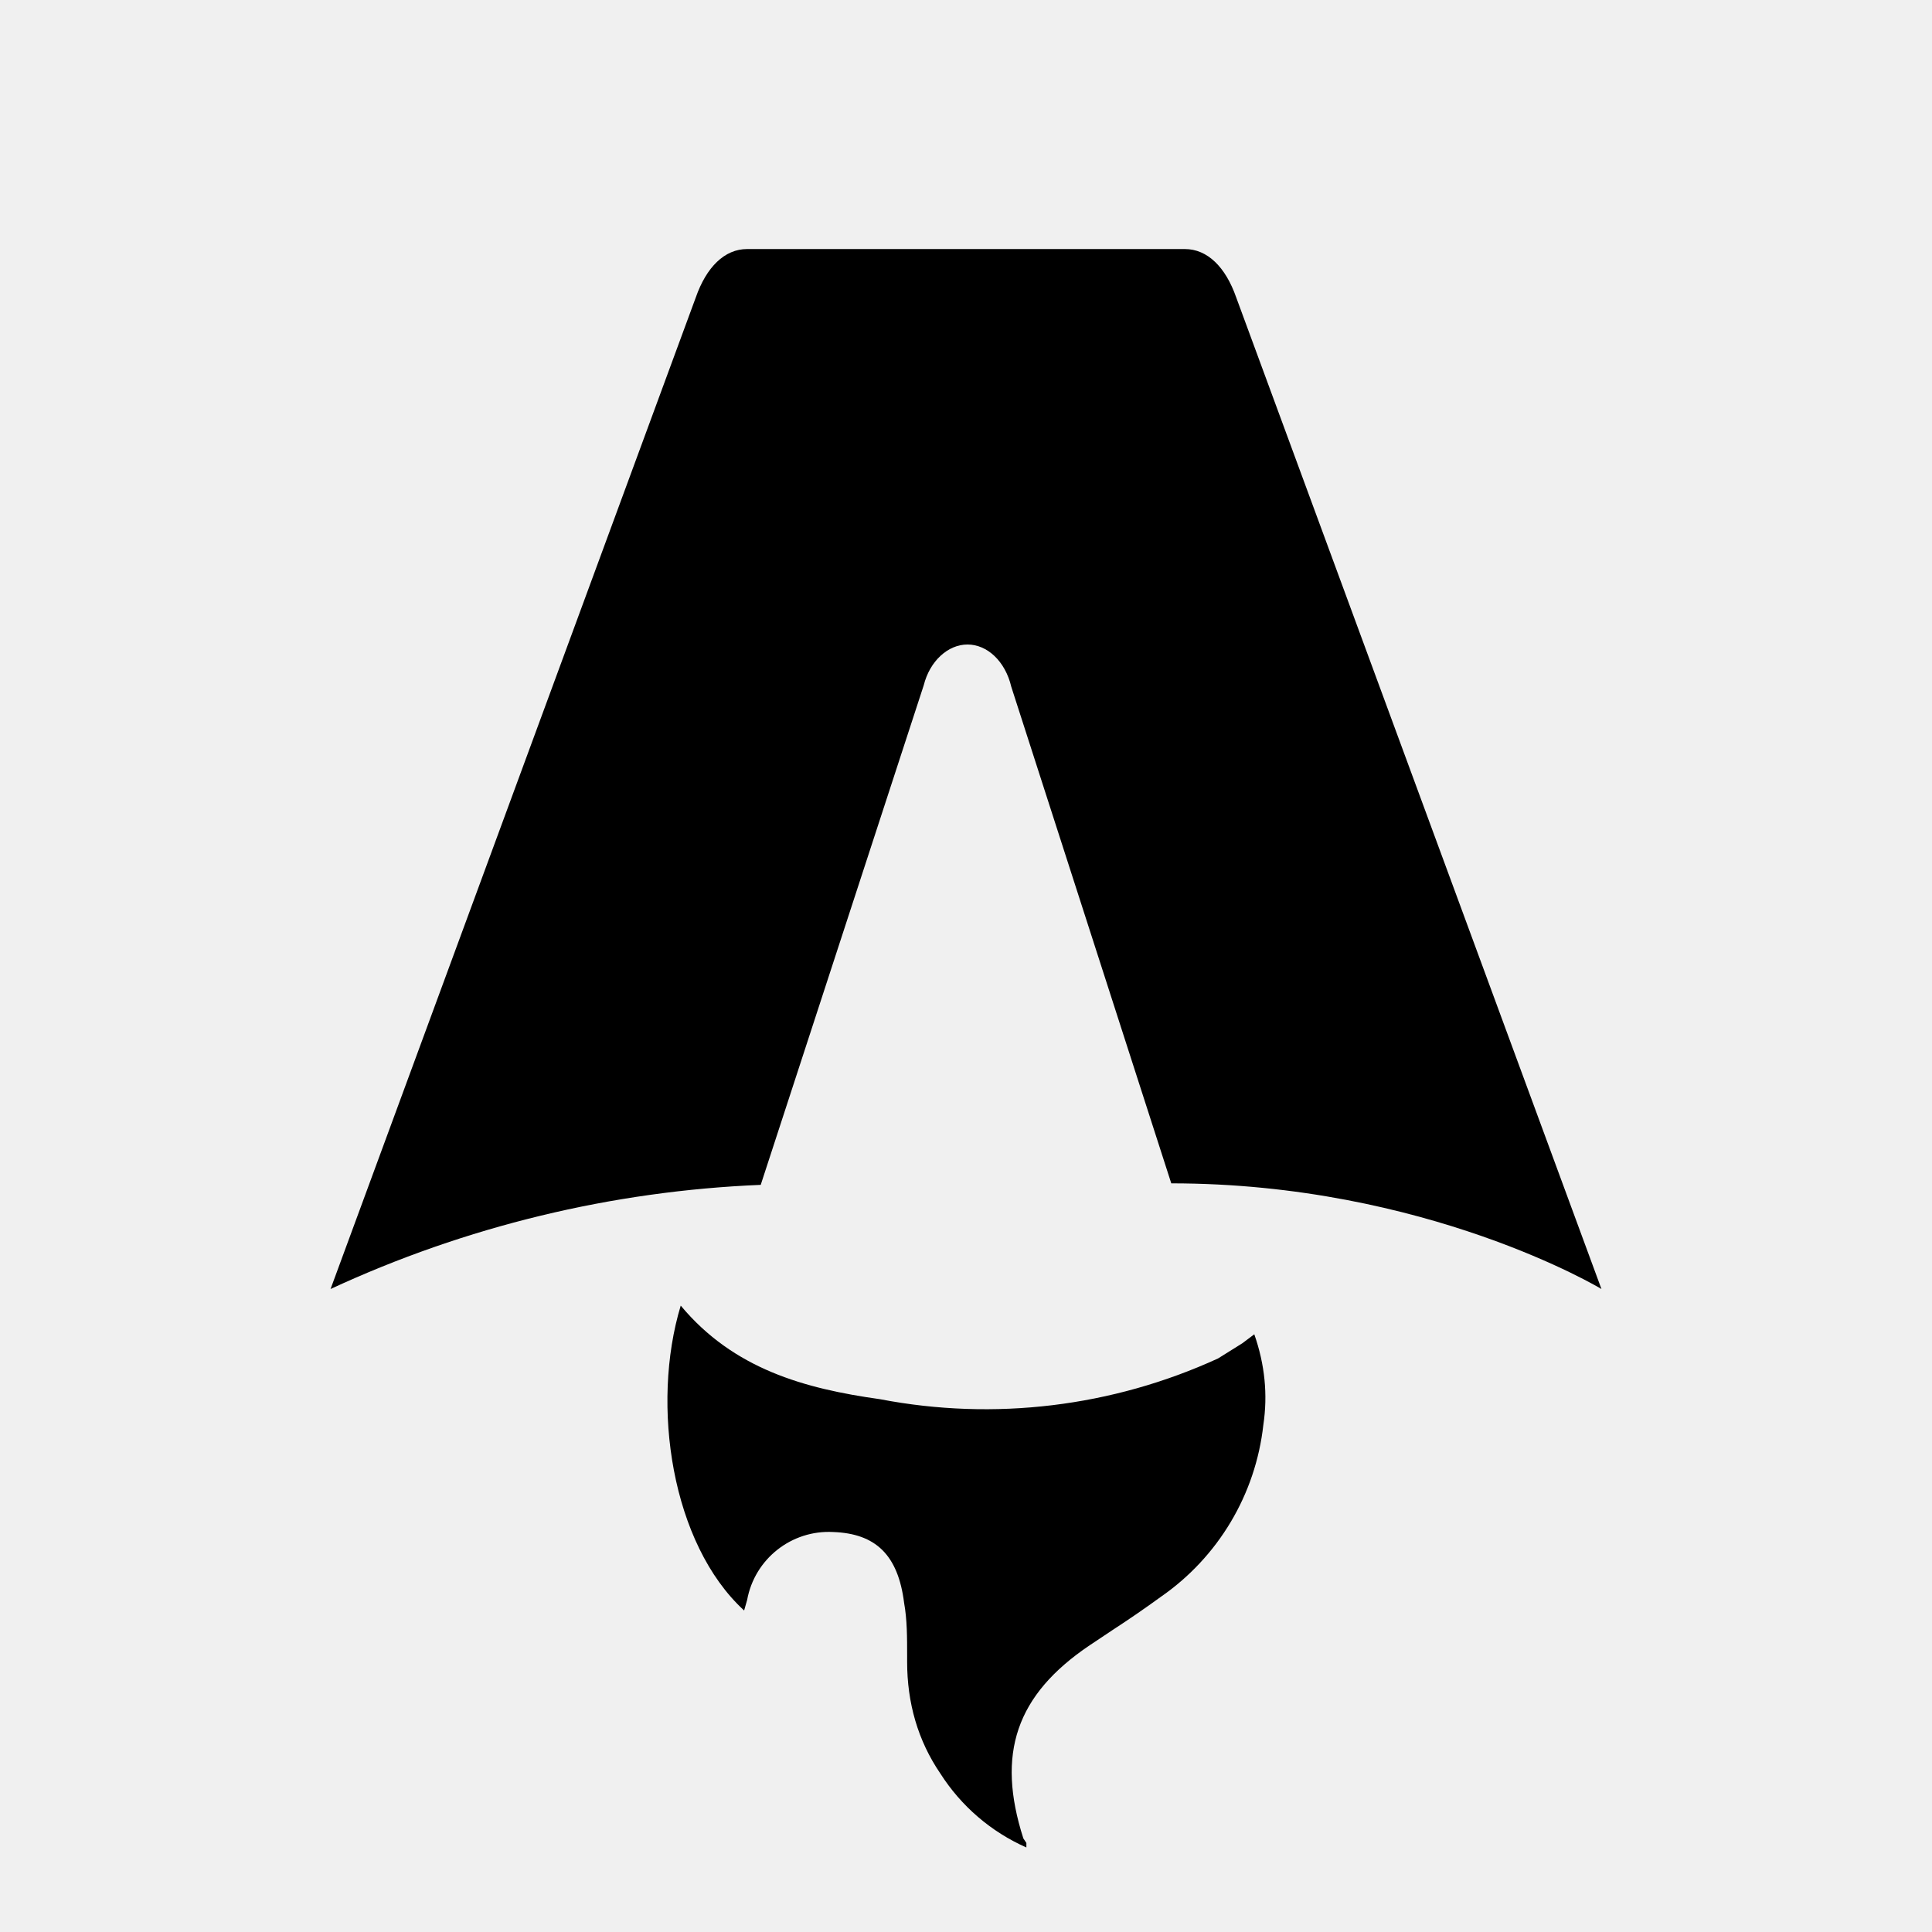
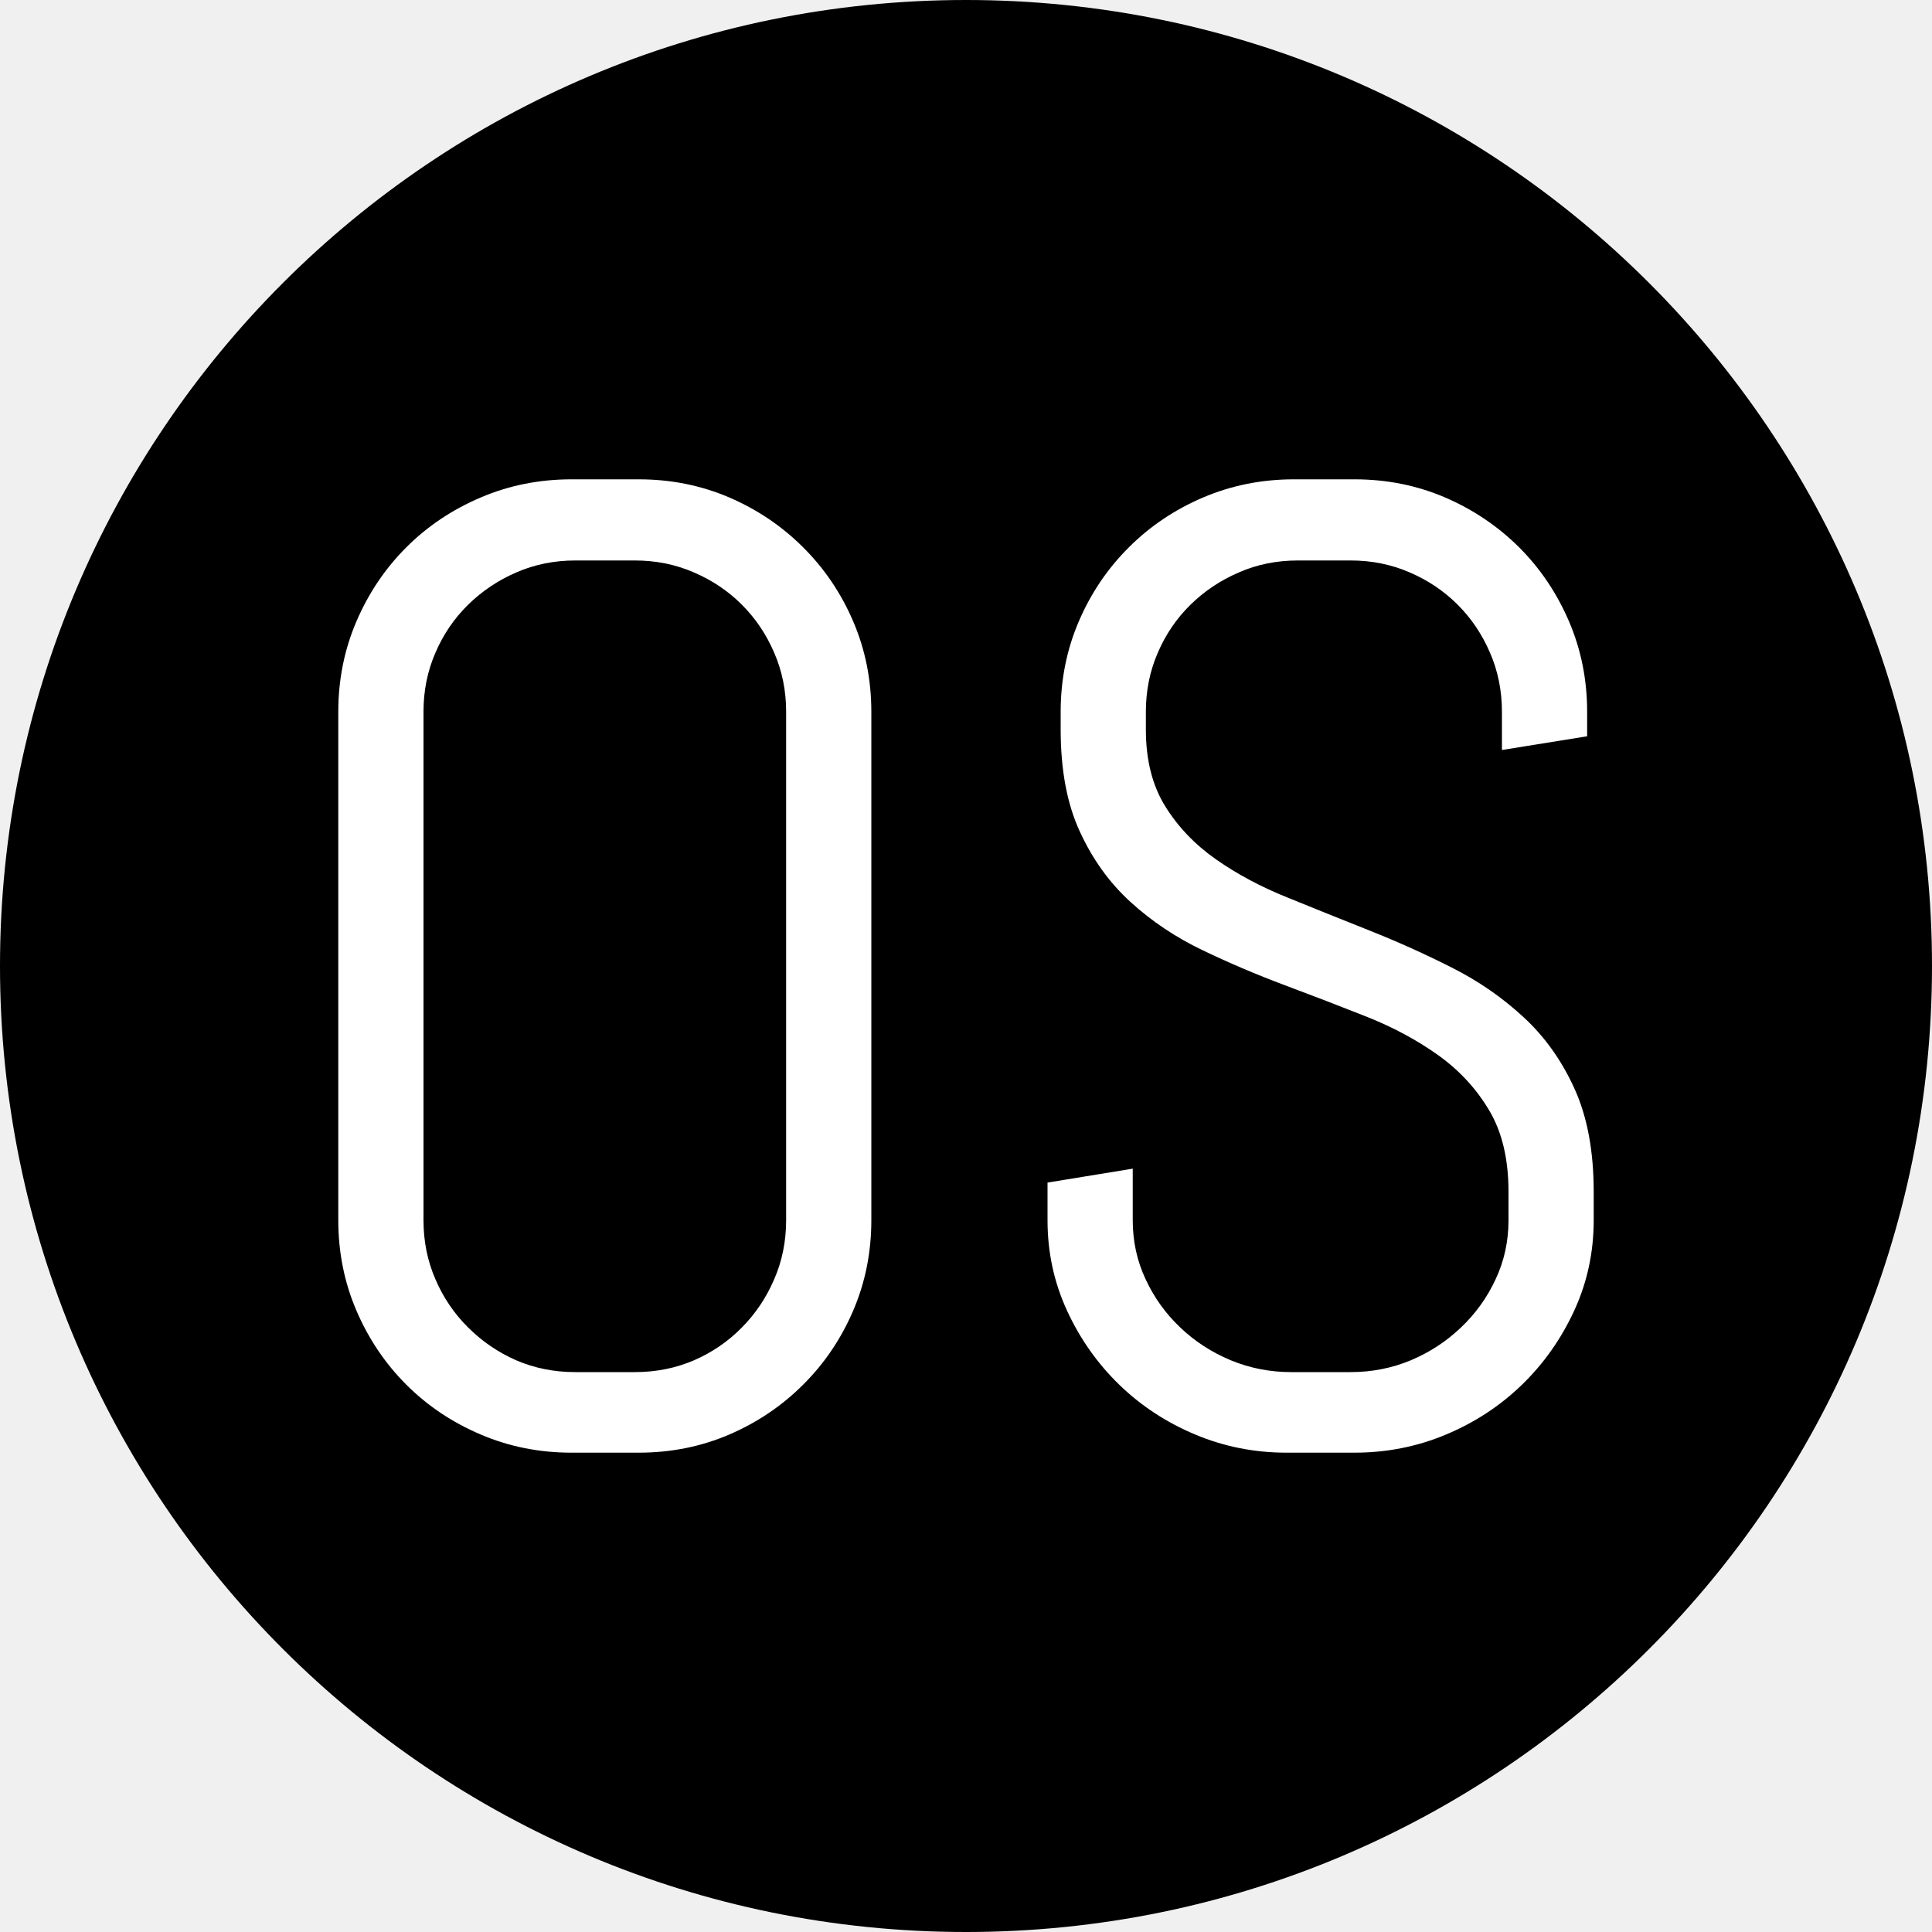
- <svg xmlns="http://www.w3.org/2000/svg" fill="none" viewBox="0 0 128 128">
-   <path d="M50.4 78.5a75.1 75.1 0 0 0-28.5 6.9l24.2-65.7c.7-2 1.9-3.2 3.4-3.2h29c1.5 0 2.7 1.2 3.4 3.2l24.2 65.7s-11.6-7-28.5-7L67 45.5c-.4-1.7-1.6-2.8-2.9-2.8-1.3 0-2.5 1.1-2.9 2.7L50.4 78.5Zm-1.1 28.2Zm-4.2-20.2c-2 6.6-.6 15.8 4.2 20.2a17.5 17.5 0 0 1 .2-.7 5.5 5.5 0 0 1 5.7-4.5c2.8.1 4.3 1.5 4.7 4.7.2 1.1.2 2.3.2 3.5v.4c0 2.7.7 5.2 2.2 7.4a13 13 0 0 0 5.7 4.9v-.3l-.2-.3c-1.8-5.6-.5-9.5 4.4-12.8l1.5-1a73 73 0 0 0 3.2-2.2 16 16 0 0 0 6.8-11.4c.3-2 .1-4-.6-6l-.8.6-1.6 1a37 37 0 0 1-22.4 2.7c-5-.7-9.7-2-13.2-6.2Z" />
+ <svg xmlns="http://www.w3.org/2000/svg" viewBox="0 0 100 100">
+   <rect width="100" height="100" rx="50" fill="#000000" />
+   <path d="M45.10 63.16L45.10 63.16Q45.10 65.65 44.16 67.84Q43.22 70.03 41.57 71.67Q39.93 73.31 37.75 74.25Q35.56 75.19 33.06 75.19L33.06 75.19L29.58 75.19Q27.08 75.19 24.88 74.25Q22.67 73.31 21.03 71.67Q19.39 70.03 18.45 67.84Q17.51 65.65 17.51 63.16L17.51 63.16L17.51 36.84Q17.51 34.35 18.45 32.16Q19.39 29.97 21.03 28.33Q22.67 26.69 24.88 25.75Q27.08 24.81 29.58 24.81L29.58 24.81L33.06 24.81Q35.56 24.81 37.75 25.75Q39.93 26.69 41.57 28.33Q43.22 29.97 44.16 32.16Q45.10 34.35 45.10 36.84L45.10 36.84L45.10 63.16ZM40.69 63.16L40.69 36.84Q40.69 35.20 40.07 33.78Q39.46 32.36 38.40 31.30Q37.34 30.24 35.92 29.63Q34.50 29.01 32.86 29.01L32.86 29.01L29.78 29.01Q28.14 29.01 26.72 29.63Q25.31 30.24 24.23 31.30Q23.15 32.36 22.54 33.78Q21.92 35.20 21.92 36.84L21.92 36.84L21.92 63.16Q21.92 64.80 22.54 66.22Q23.15 67.64 24.23 68.71Q25.31 69.79 26.72 70.41Q28.14 71.02 29.78 71.02L29.78 71.02L32.86 71.02Q34.50 71.02 35.92 70.41Q37.34 69.79 38.40 68.71Q39.46 67.64 40.07 66.22Q40.69 64.80 40.69 63.16L40.69 63.16ZM82.49 61.69L82.49 63.16Q82.49 65.65 81.48 67.84Q80.47 70.03 78.78 71.67Q77.09 73.31 74.85 74.25Q72.61 75.19 70.11 75.19L70.11 75.19L66.59 75.19Q64.10 75.19 61.86 74.25Q59.62 73.31 57.93 71.67Q56.24 70.03 55.23 67.84Q54.22 65.65 54.22 63.16L54.22 63.16L54.22 61.21L58.63 60.49L58.63 63.16Q58.63 64.80 59.30 66.22Q59.96 67.64 61.09 68.71Q62.22 69.79 63.71 70.41Q65.19 71.02 66.83 71.02L66.83 71.02L69.91 71.02Q71.55 71.02 73.02 70.41Q74.49 69.79 75.62 68.71Q76.75 67.64 77.41 66.22Q78.08 64.80 78.08 63.16L78.08 63.16L78.08 61.69Q78.08 59.16 77.09 57.49Q76.10 55.81 74.46 54.63Q72.81 53.45 70.75 52.63Q68.68 51.81 66.49 50.99Q64.30 50.17 62.24 49.18Q60.17 48.19 58.53 46.70Q56.89 45.21 55.90 43.06Q54.90 40.91 54.90 37.76L54.90 37.76L54.90 36.84Q54.90 34.35 55.84 32.16Q56.78 29.97 58.43 28.33Q60.07 26.69 62.27 25.75Q64.48 24.81 66.97 24.81L66.97 24.81L70.11 24.81Q72.61 24.81 74.80 25.75Q76.98 26.69 78.63 28.33Q80.27 29.97 81.21 32.16Q82.15 34.35 82.15 36.84L82.15 36.84L82.15 38.11L77.74 38.82L77.74 36.84Q77.74 35.20 77.12 33.78Q76.51 32.36 75.45 31.30Q74.39 30.24 72.97 29.63Q71.55 29.01 69.91 29.01L69.91 29.01L67.18 29.01Q65.53 29.01 64.12 29.63Q62.70 30.24 61.62 31.30Q60.54 32.36 59.93 33.78Q59.31 35.20 59.31 36.84L59.31 36.84L59.31 37.76Q59.31 40.12 60.31 41.73Q61.30 43.33 62.94 44.48Q64.58 45.63 66.65 46.46Q68.71 47.30 70.90 48.17Q73.09 49.04 75.16 50.09Q77.22 51.13 78.86 52.65Q80.51 54.17 81.50 56.36Q82.49 58.54 82.49 61.69L82.49 61.69Z" fill="#ffffff" />
  <style>
-         path { fill: #000; }
        @media (prefers-color-scheme: dark) {
-             path { fill: #FFF; }
+             rect { fill: #ffffff; }
+             path { fill: #000000; }
        }
    </style>
</svg>
